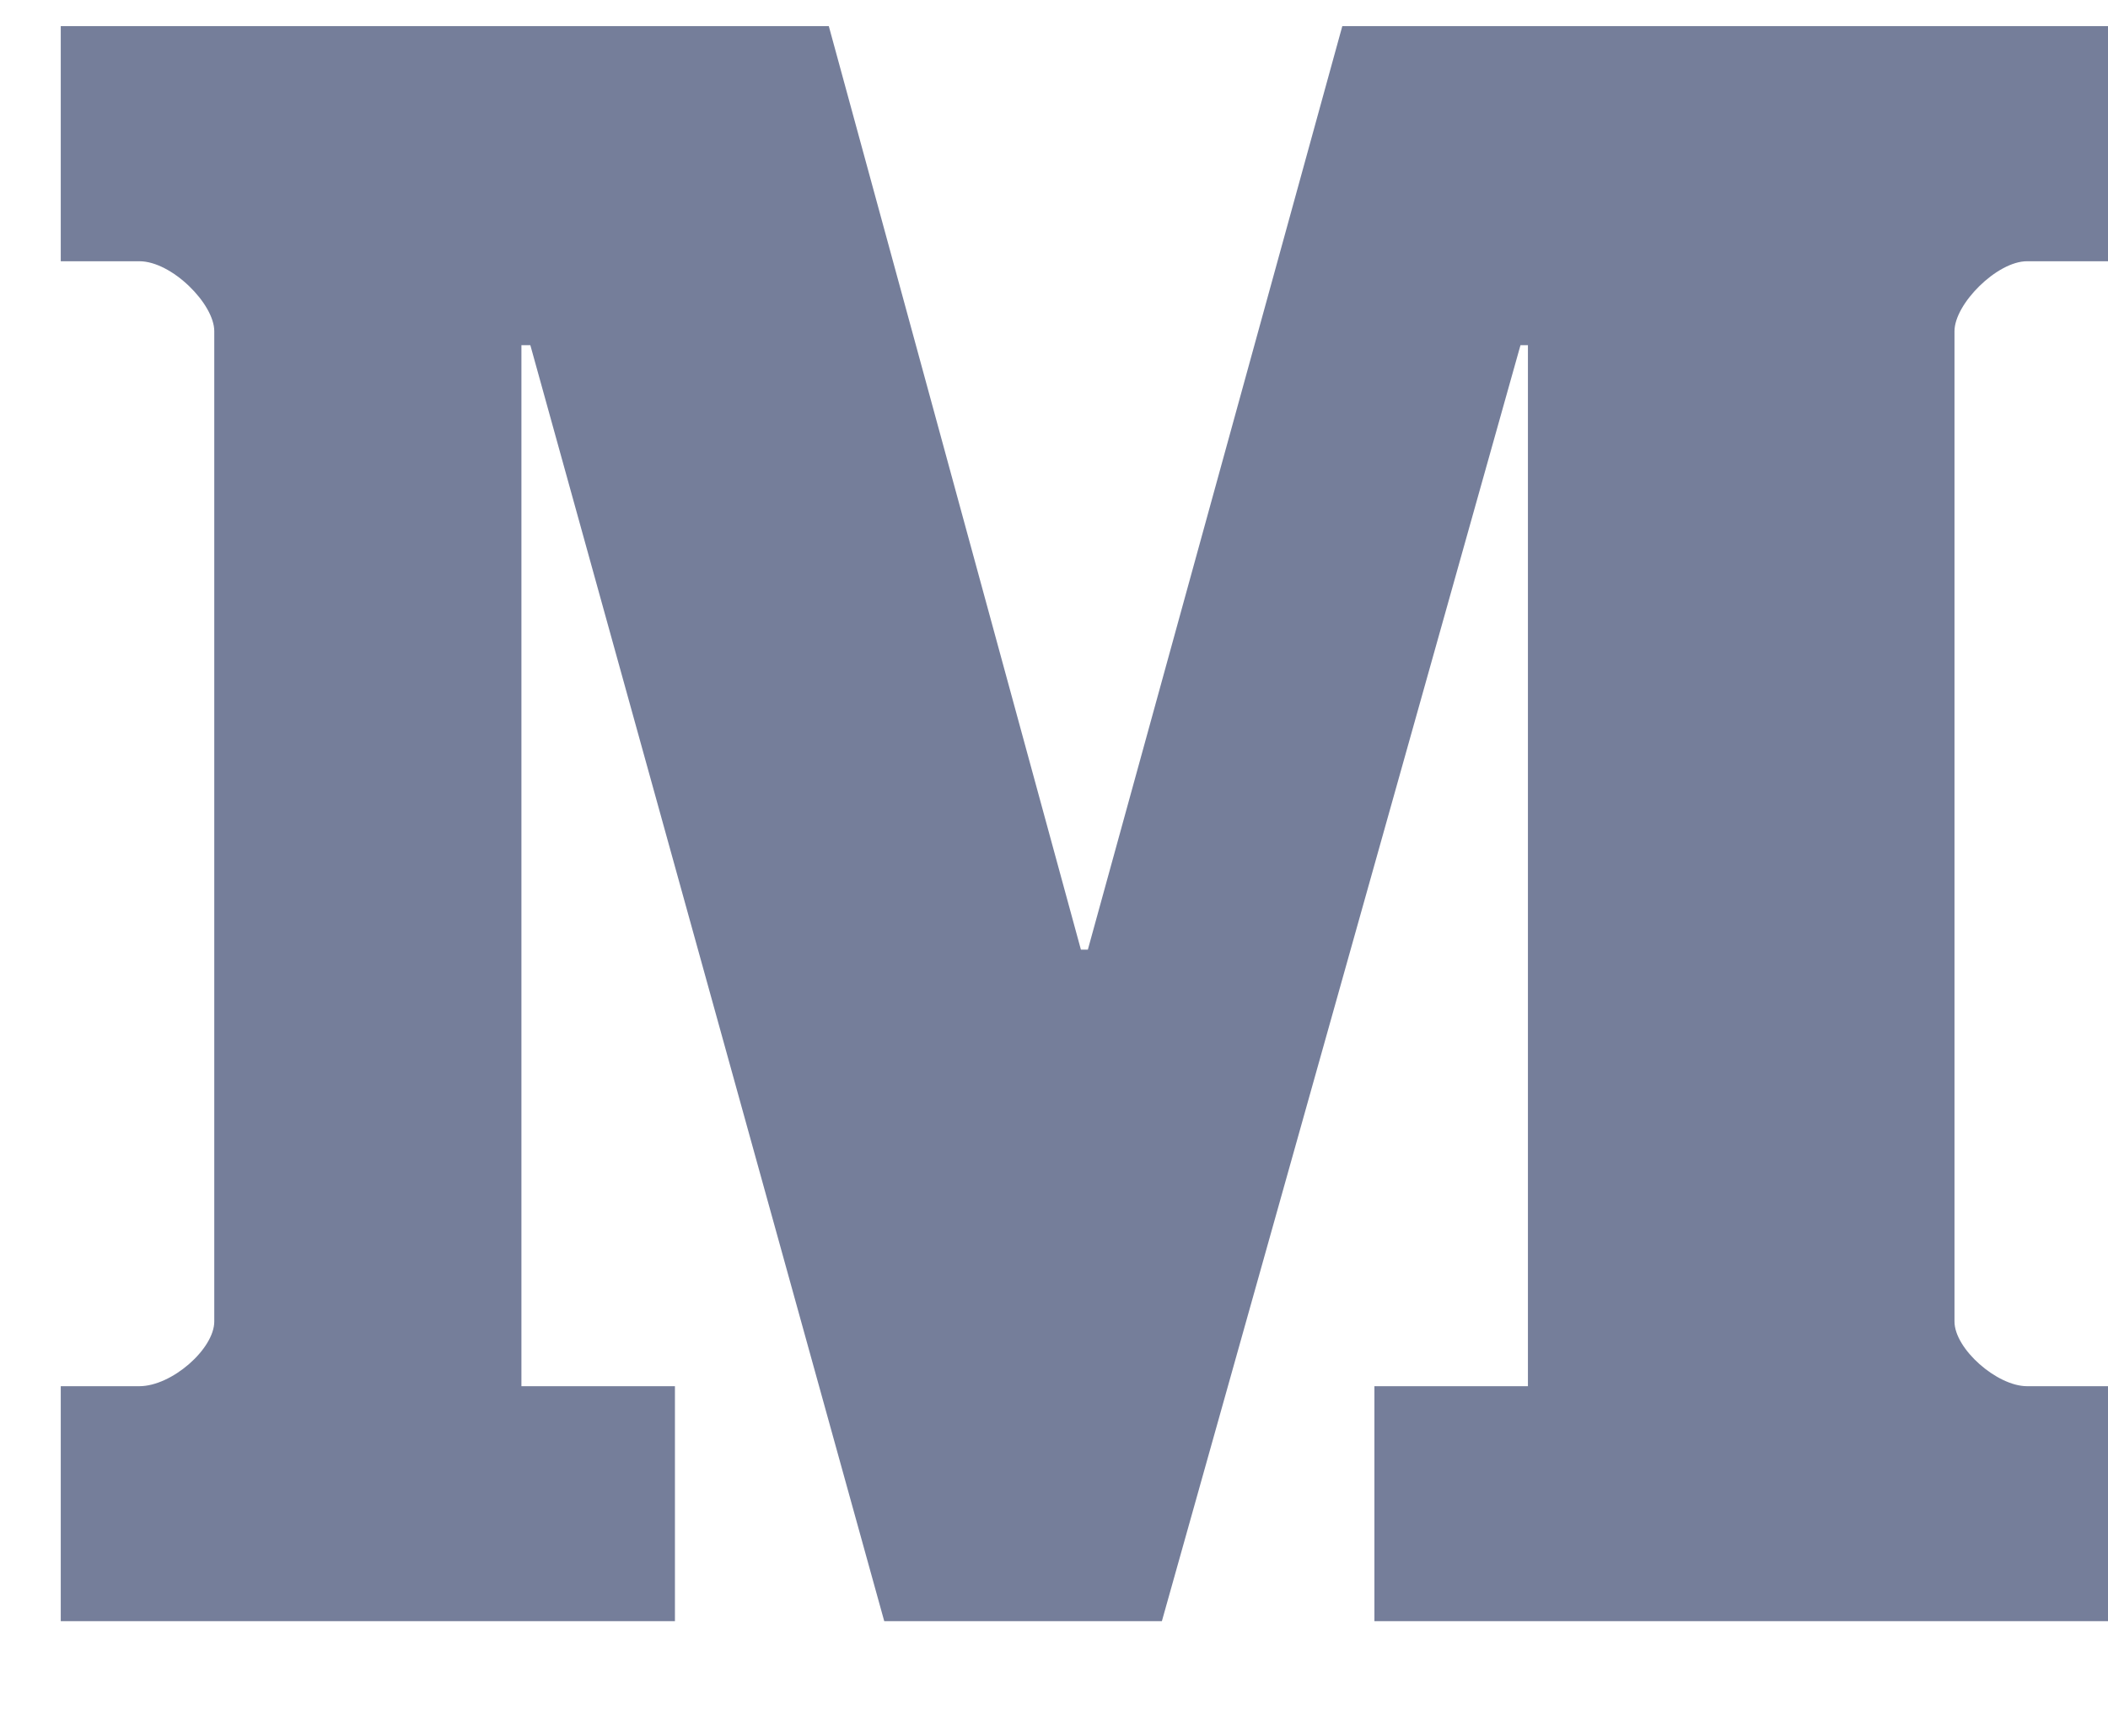
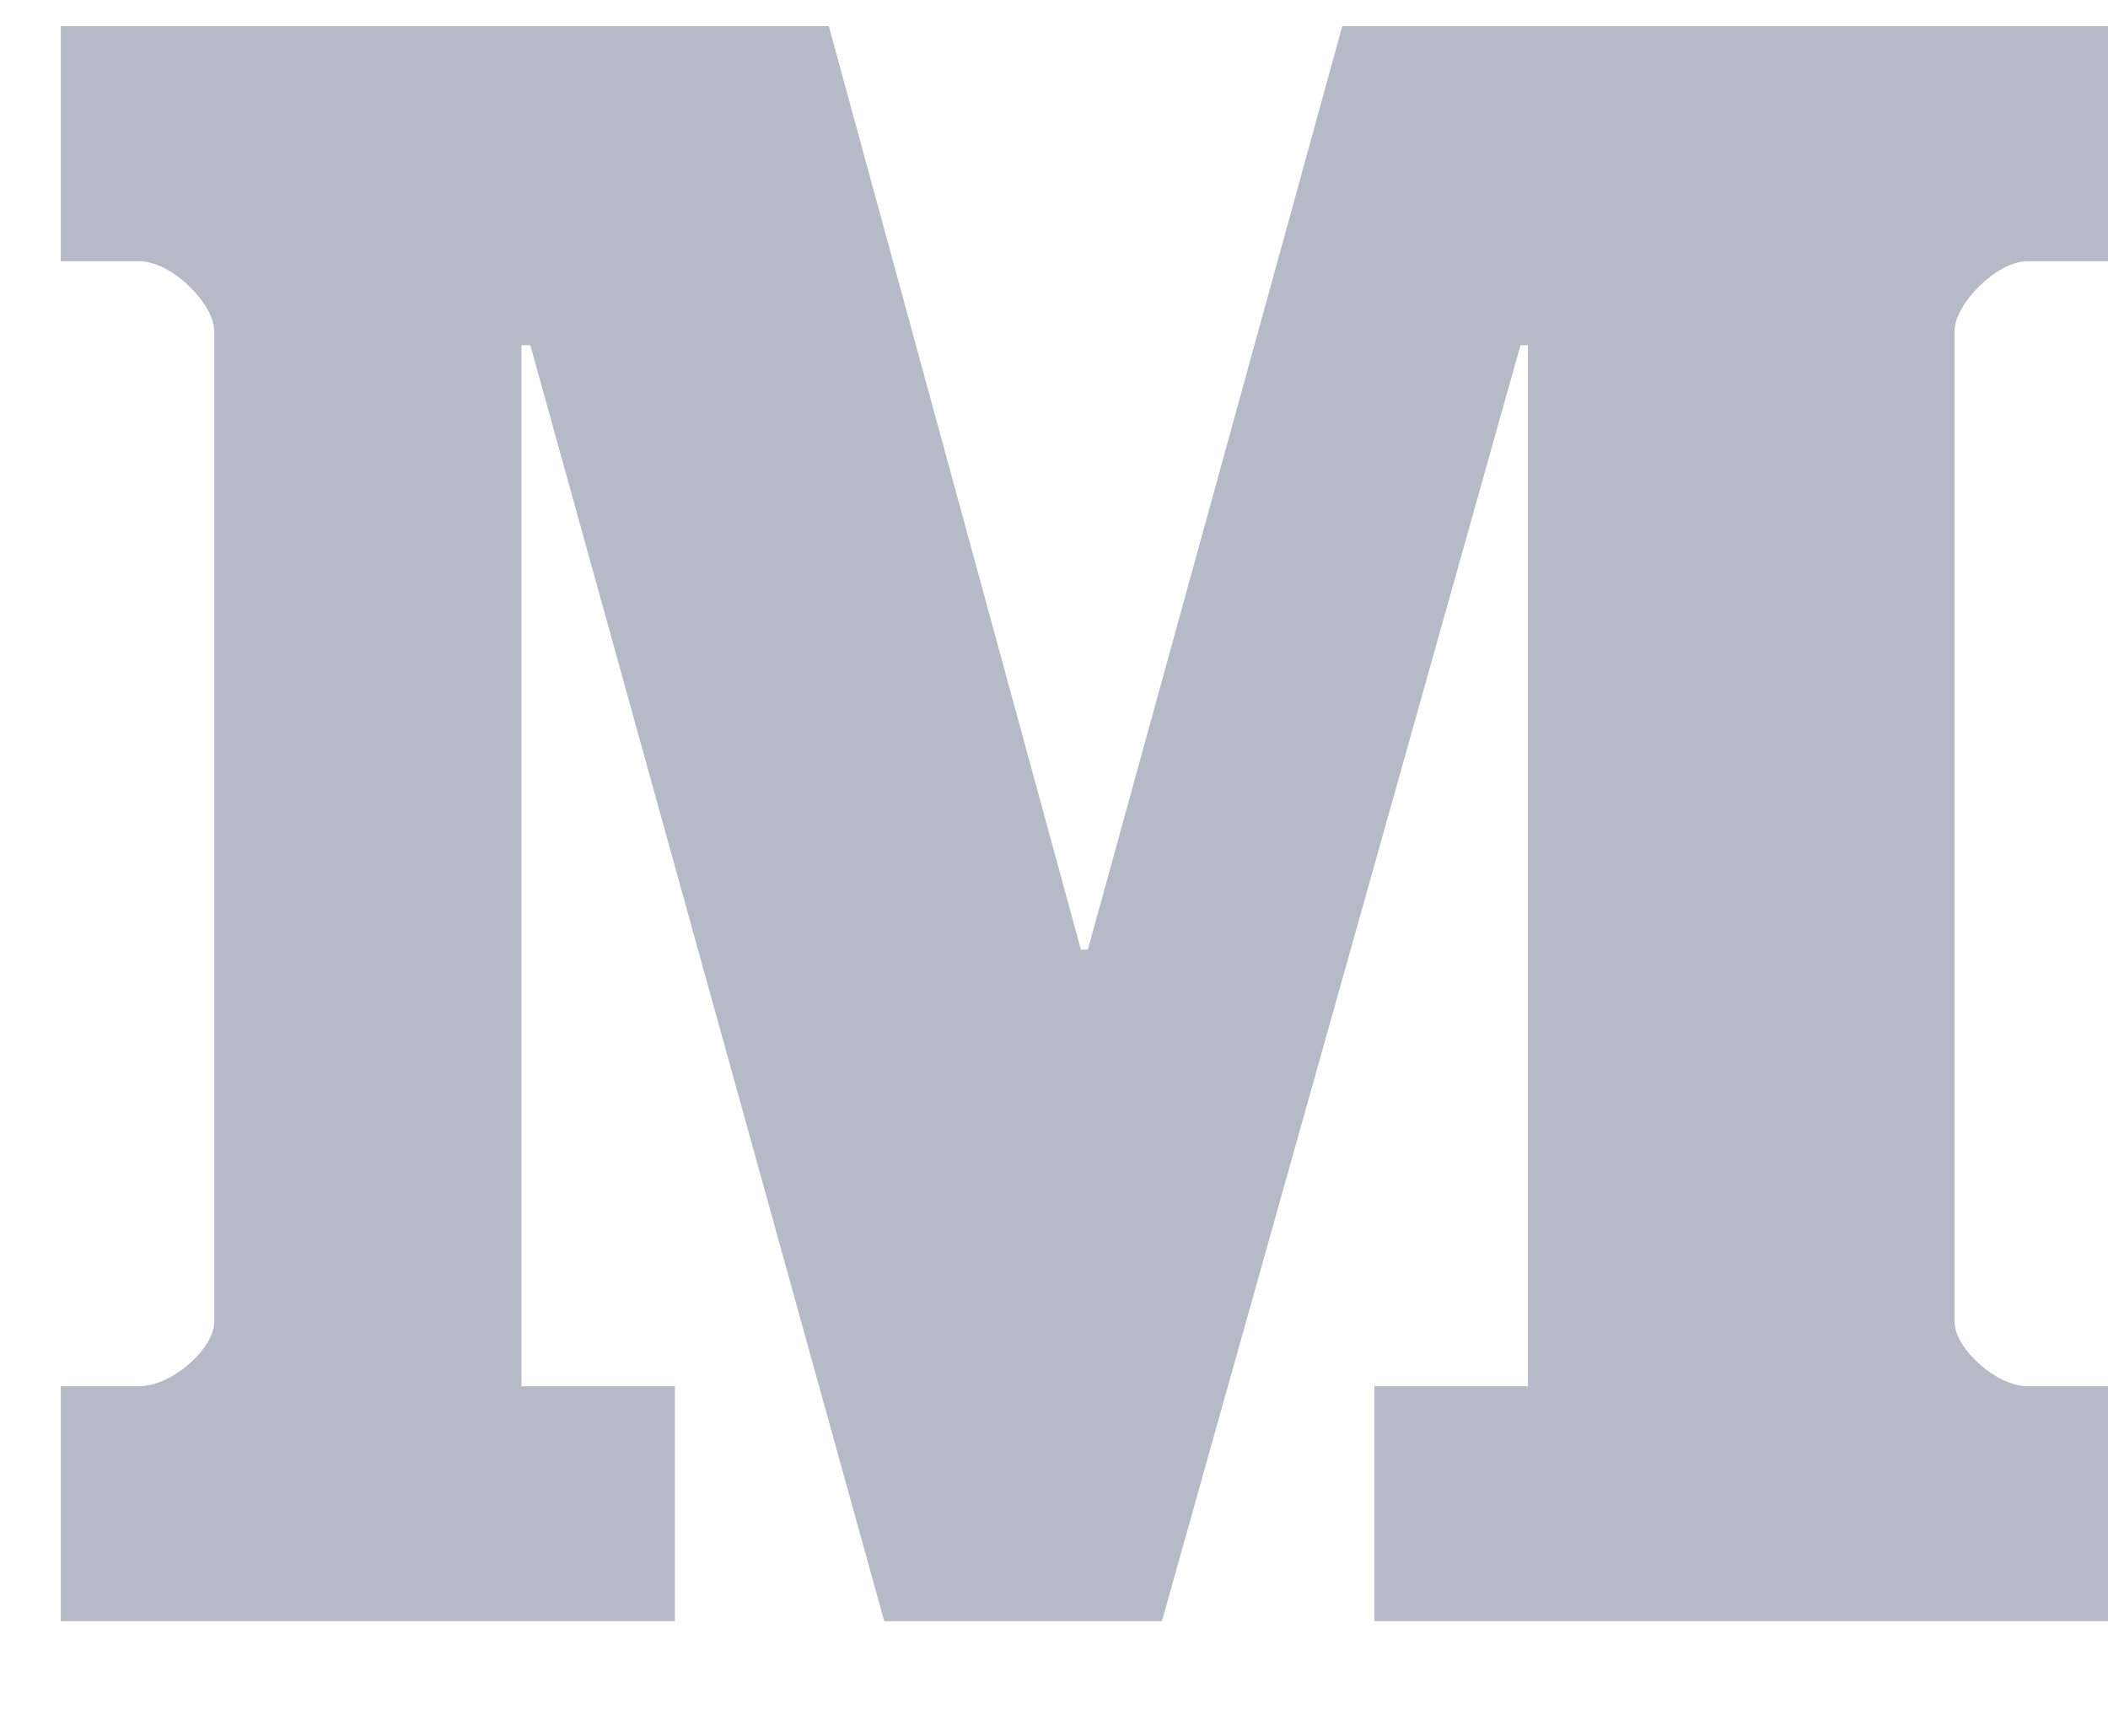
<svg xmlns="http://www.w3.org/2000/svg" width="17" height="14" viewBox="0 0 17 14" fill="none">
-   <path d="M17 2.107H16.347C16.105 2.107 15.762 2.451 15.762 2.671V10.658C15.762 10.879 16.105 11.18 16.347 11.18H17V13.075H11.084V11.18H12.322V2.784H12.262L9.37 13.075H7.131L4.277 2.784H4.205V11.18H5.443V13.075H0.49V11.18H1.124C1.385 11.18 1.728 10.879 1.728 10.658V2.671C1.728 2.451 1.385 2.107 1.124 2.107H0.49V0.211H6.684L8.717 7.659H8.773L10.825 0.211H17V2.107Z" fill="#757E9A" />
+   <path d="M17 2.107H16.347C16.105 2.107 15.762 2.451 15.762 2.671V10.658C15.762 10.879 16.105 11.18 16.347 11.18H17V13.075H11.084V11.18H12.322V2.784H12.262L9.37 13.075H7.131L4.277 2.784H4.205V11.18H5.443V13.075H0.49V11.18H1.124C1.385 11.18 1.728 10.879 1.728 10.658V2.671C1.728 2.451 1.385 2.107 1.124 2.107H0.49V0.211H6.684L8.717 7.659H8.773L10.825 0.211H17V2.107Z" fill="#B6BAC7" />
</svg>
